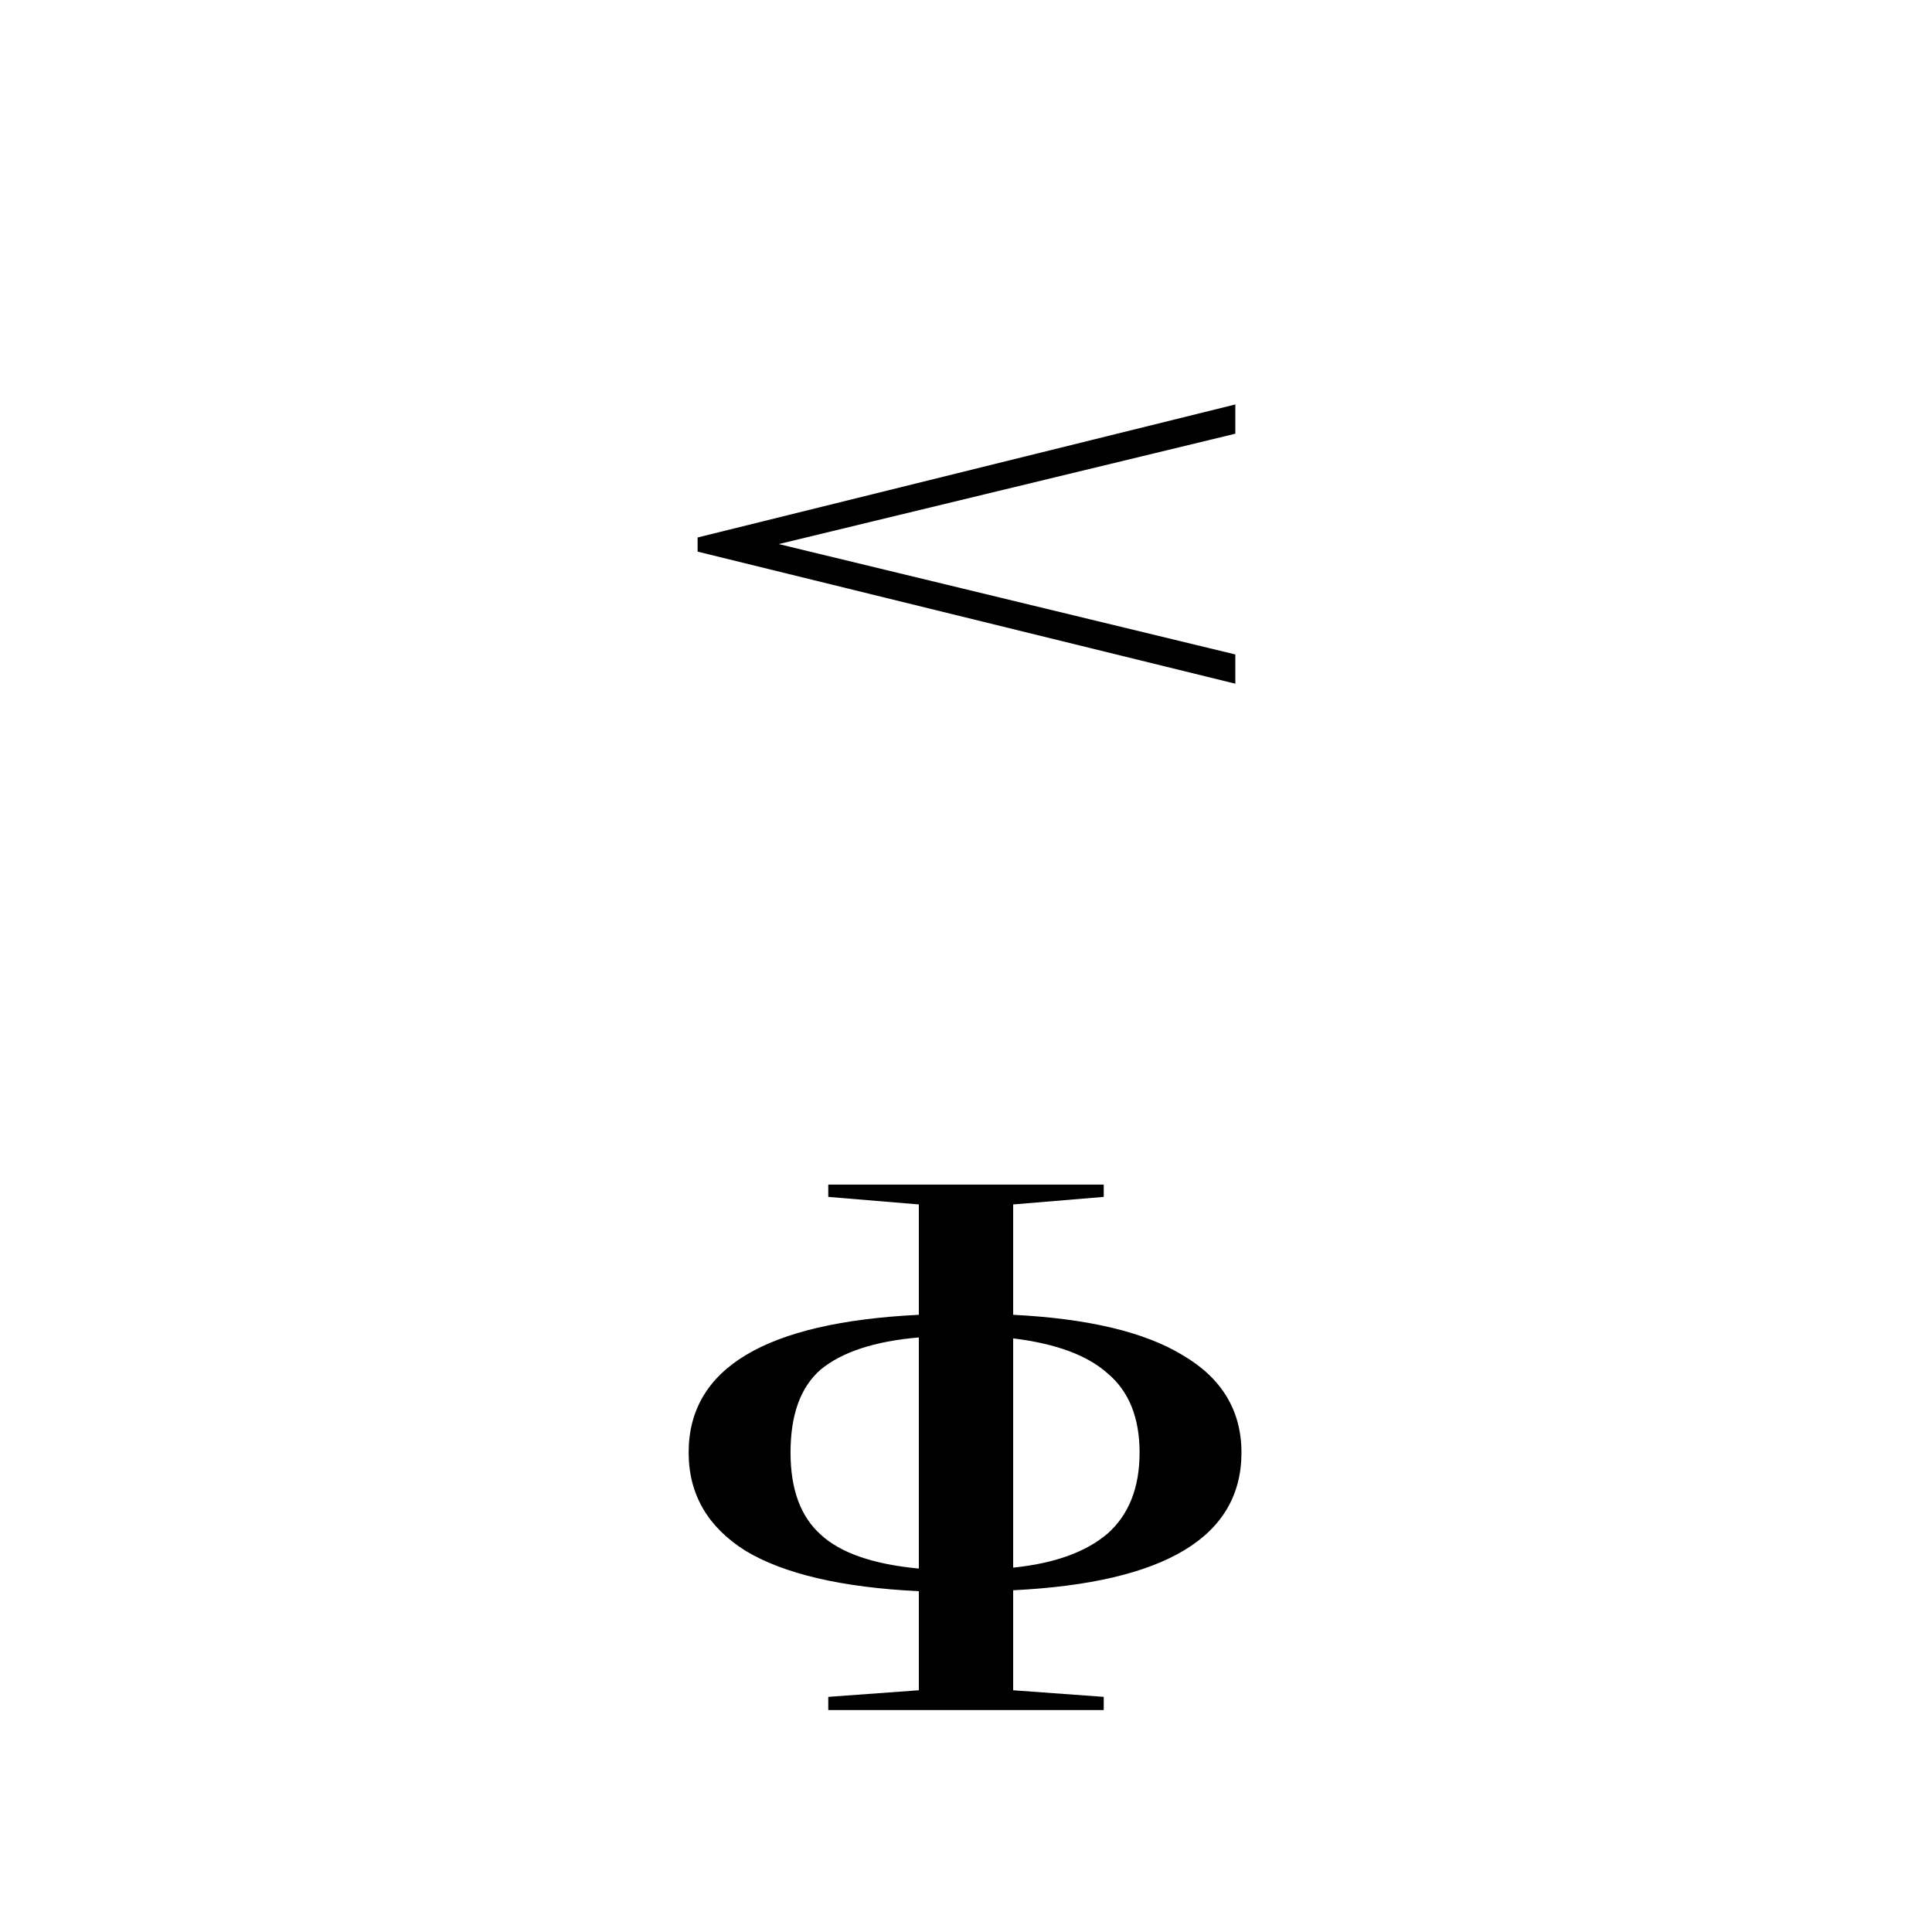
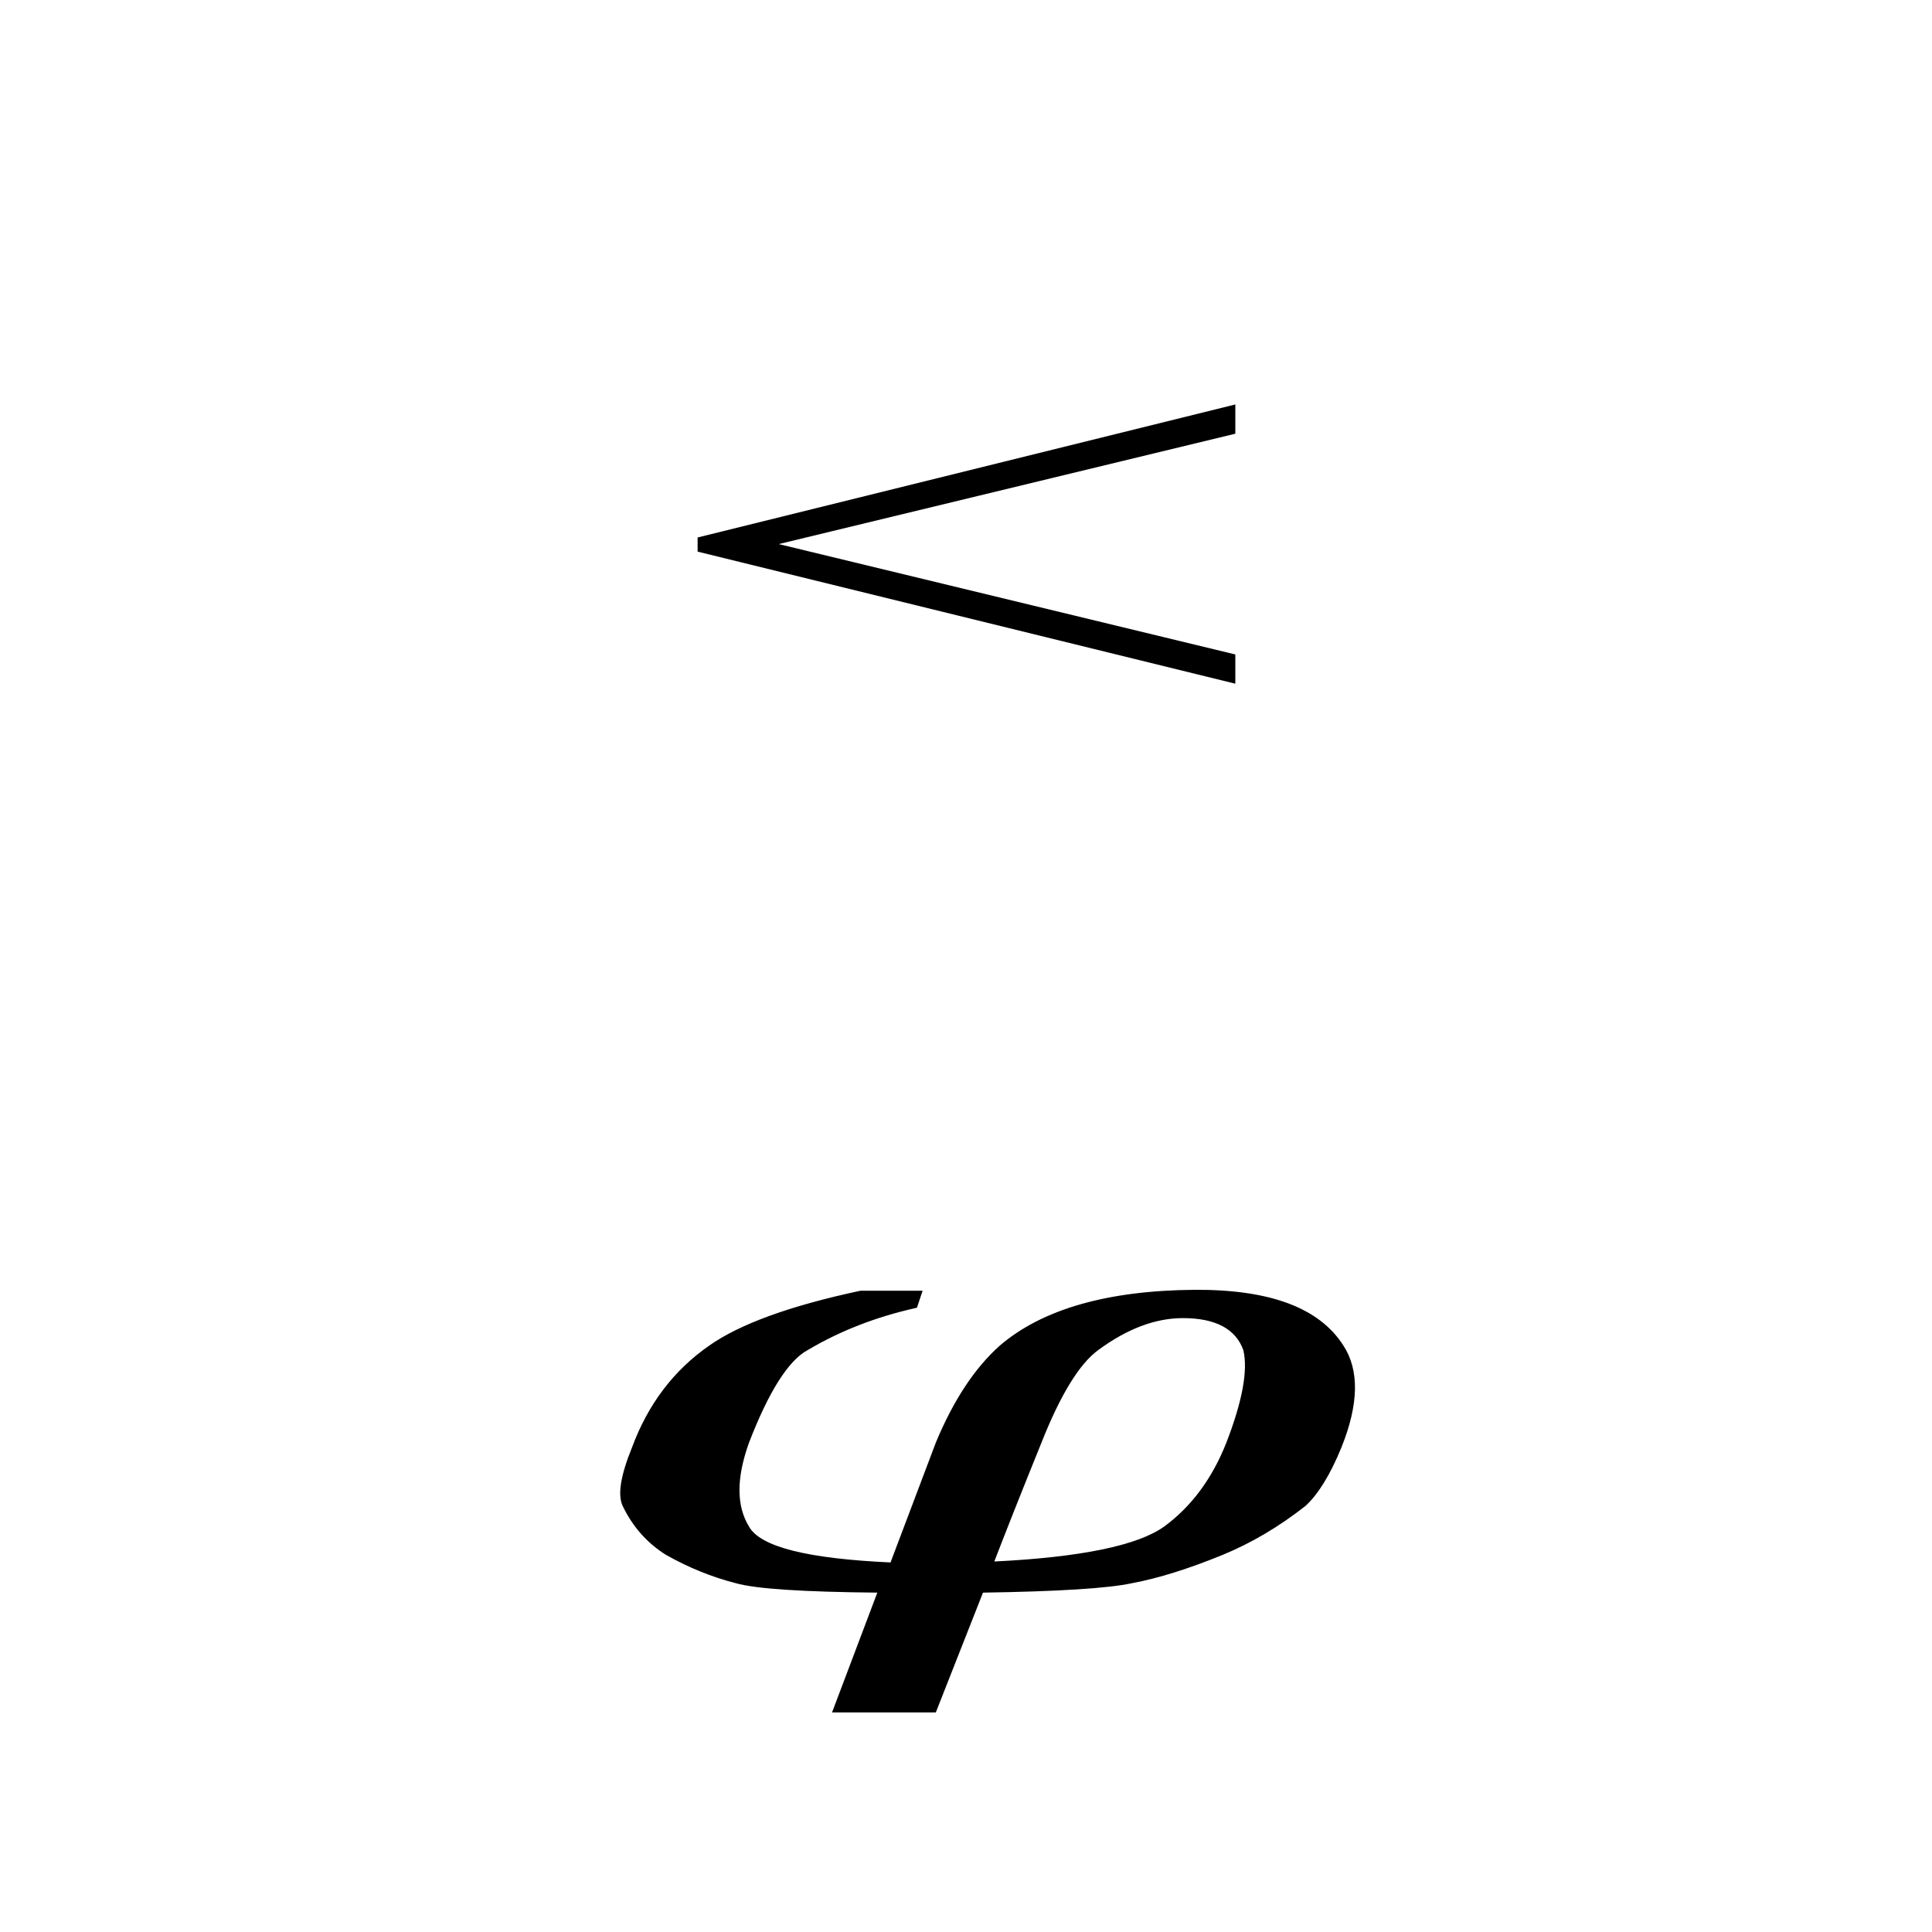
<svg xmlns="http://www.w3.org/2000/svg" width="32" height="32">
  <rect class="background" width="100%" height="100%" />
  <style>
    .background {
      fill: white;
    }

    text {
      font-size: 0.8em;
      text-anchor: middle;
      fill: black;
    }

    @media (prefers-color-scheme: dark) {
      .background {
        fill: black;
      }

      text {
        fill: white;
      }
    }
  </style>
  <text x="25%" y="28%" dominant-baseline="central" transform="scale(2, 1)">&lt;</text>
-   <text x="25%" y="72%" dominant-baseline="central" transform="scale(2, 1)">ɸ</text>
+   <text x="25%" y="72%" dominant-baseline="central" transform="scale(2, 1)">𝜑</text>
</svg>
